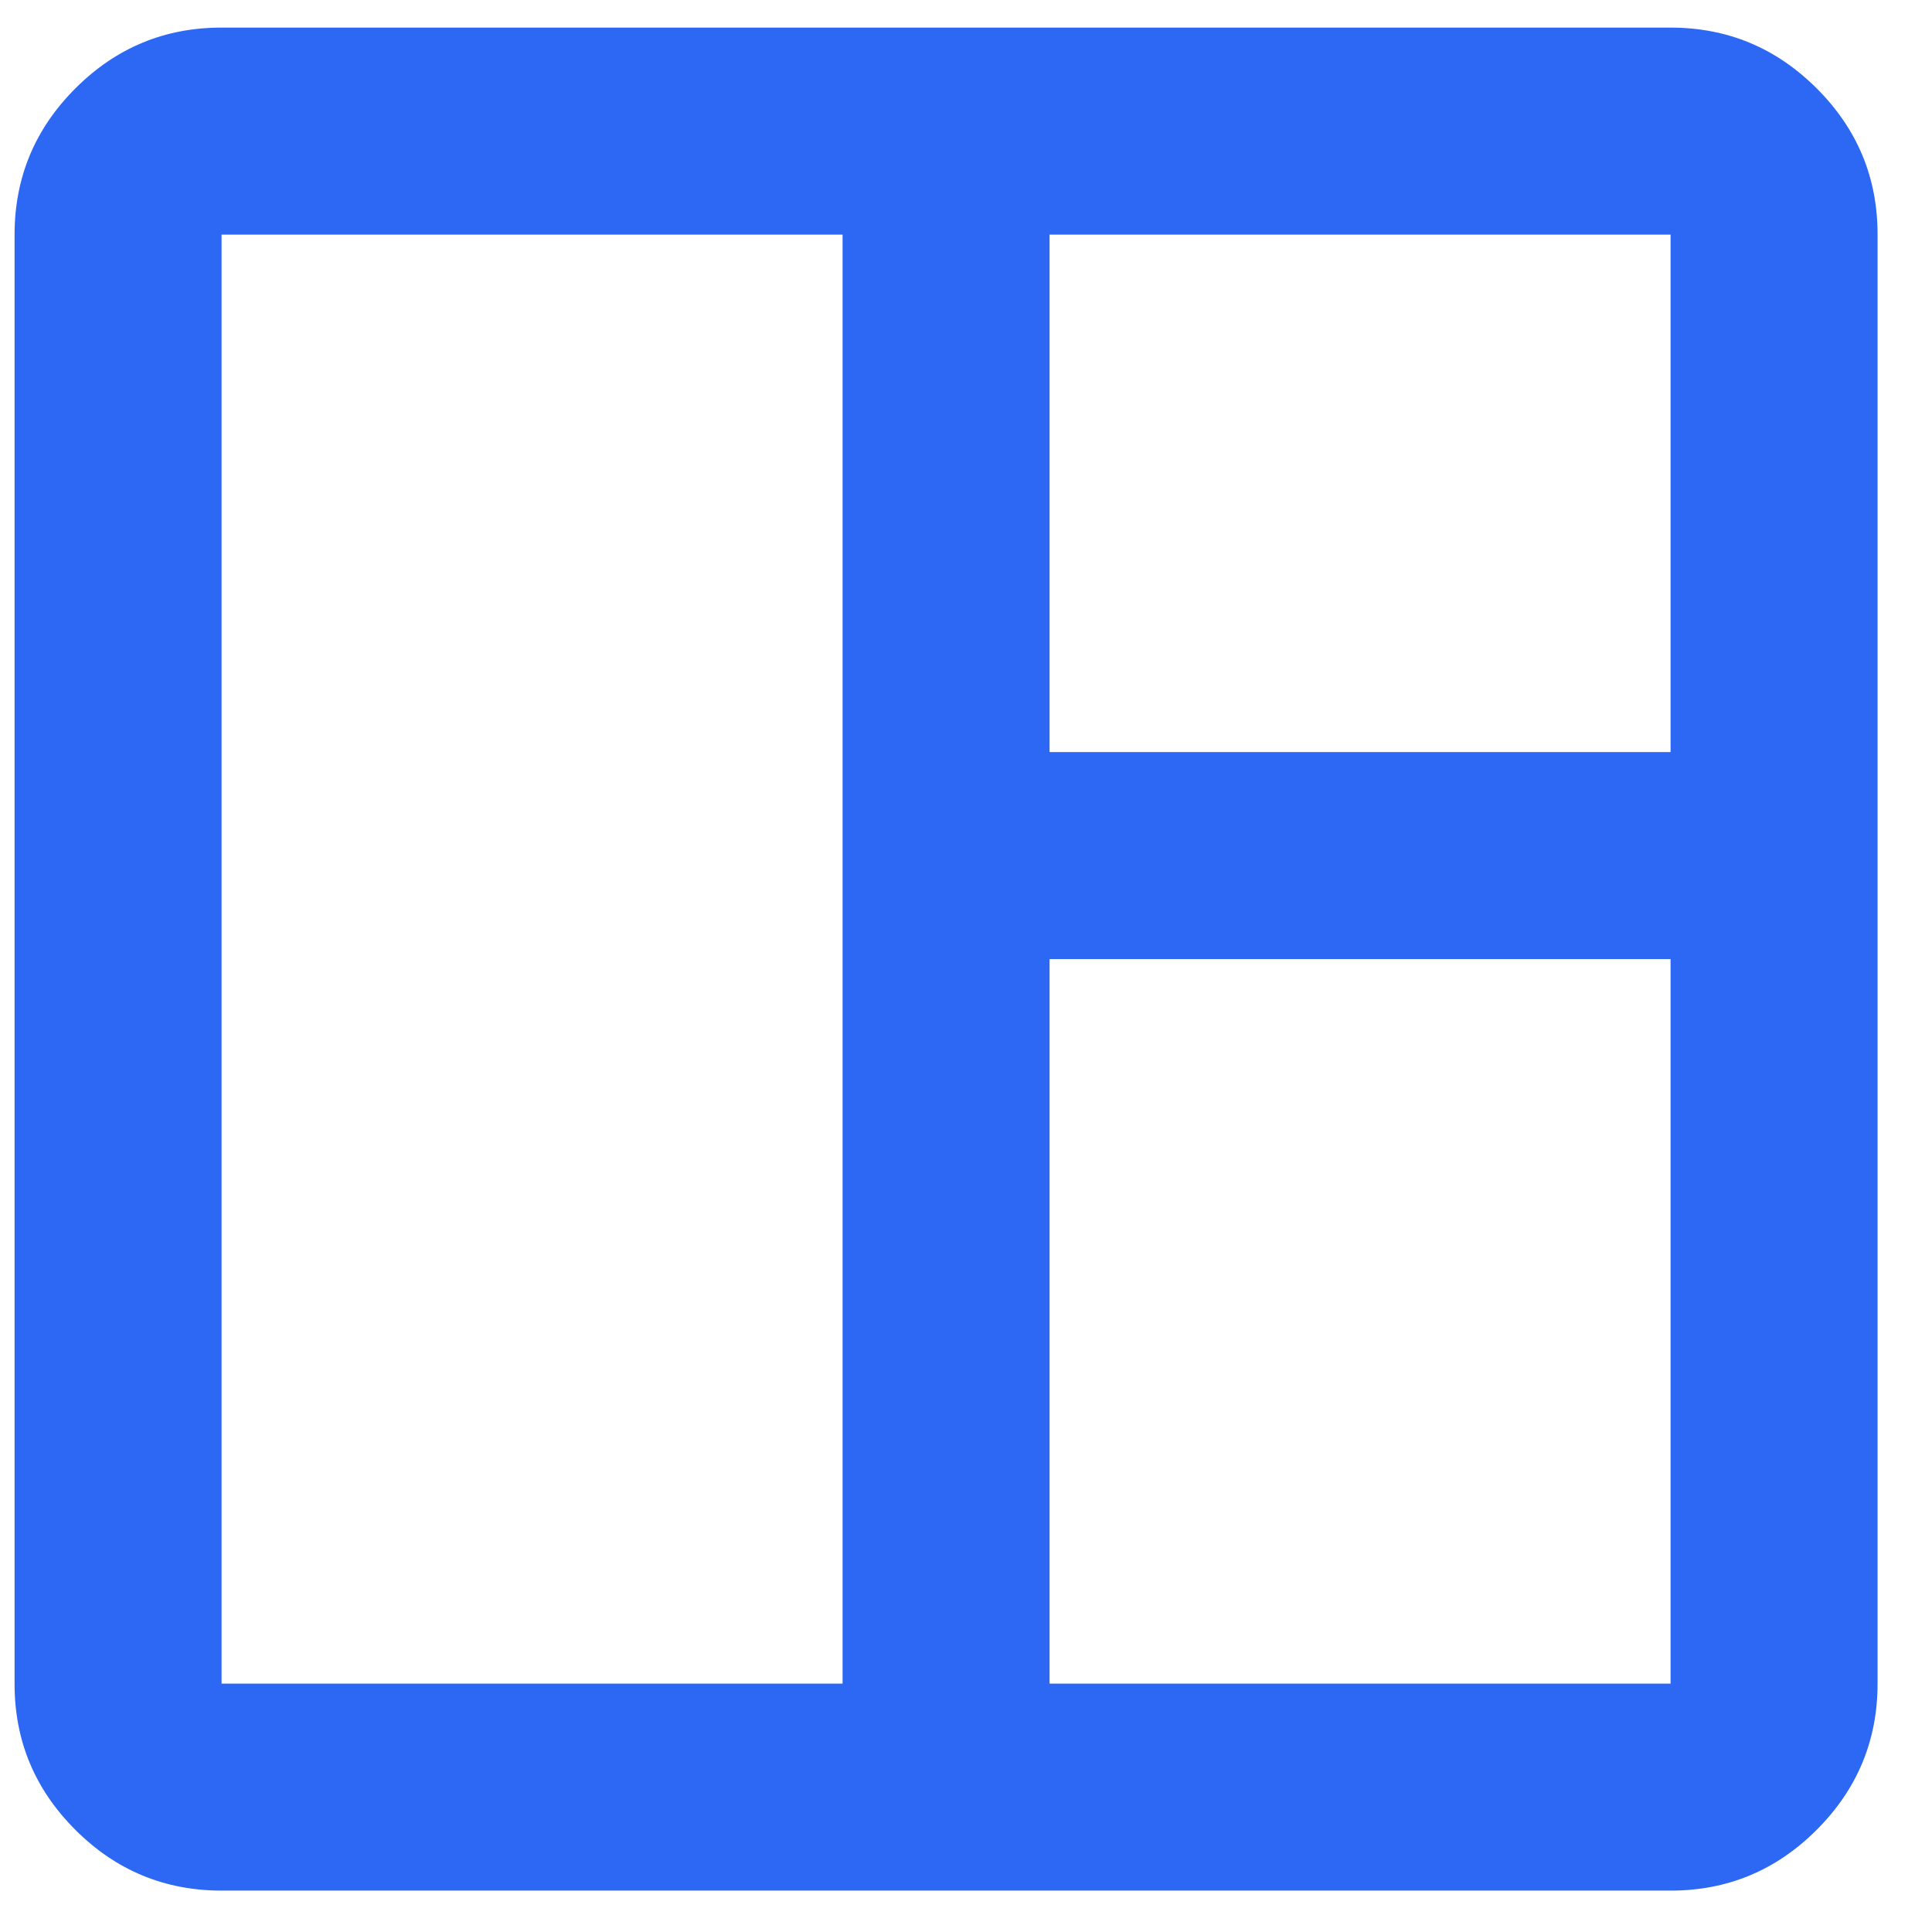
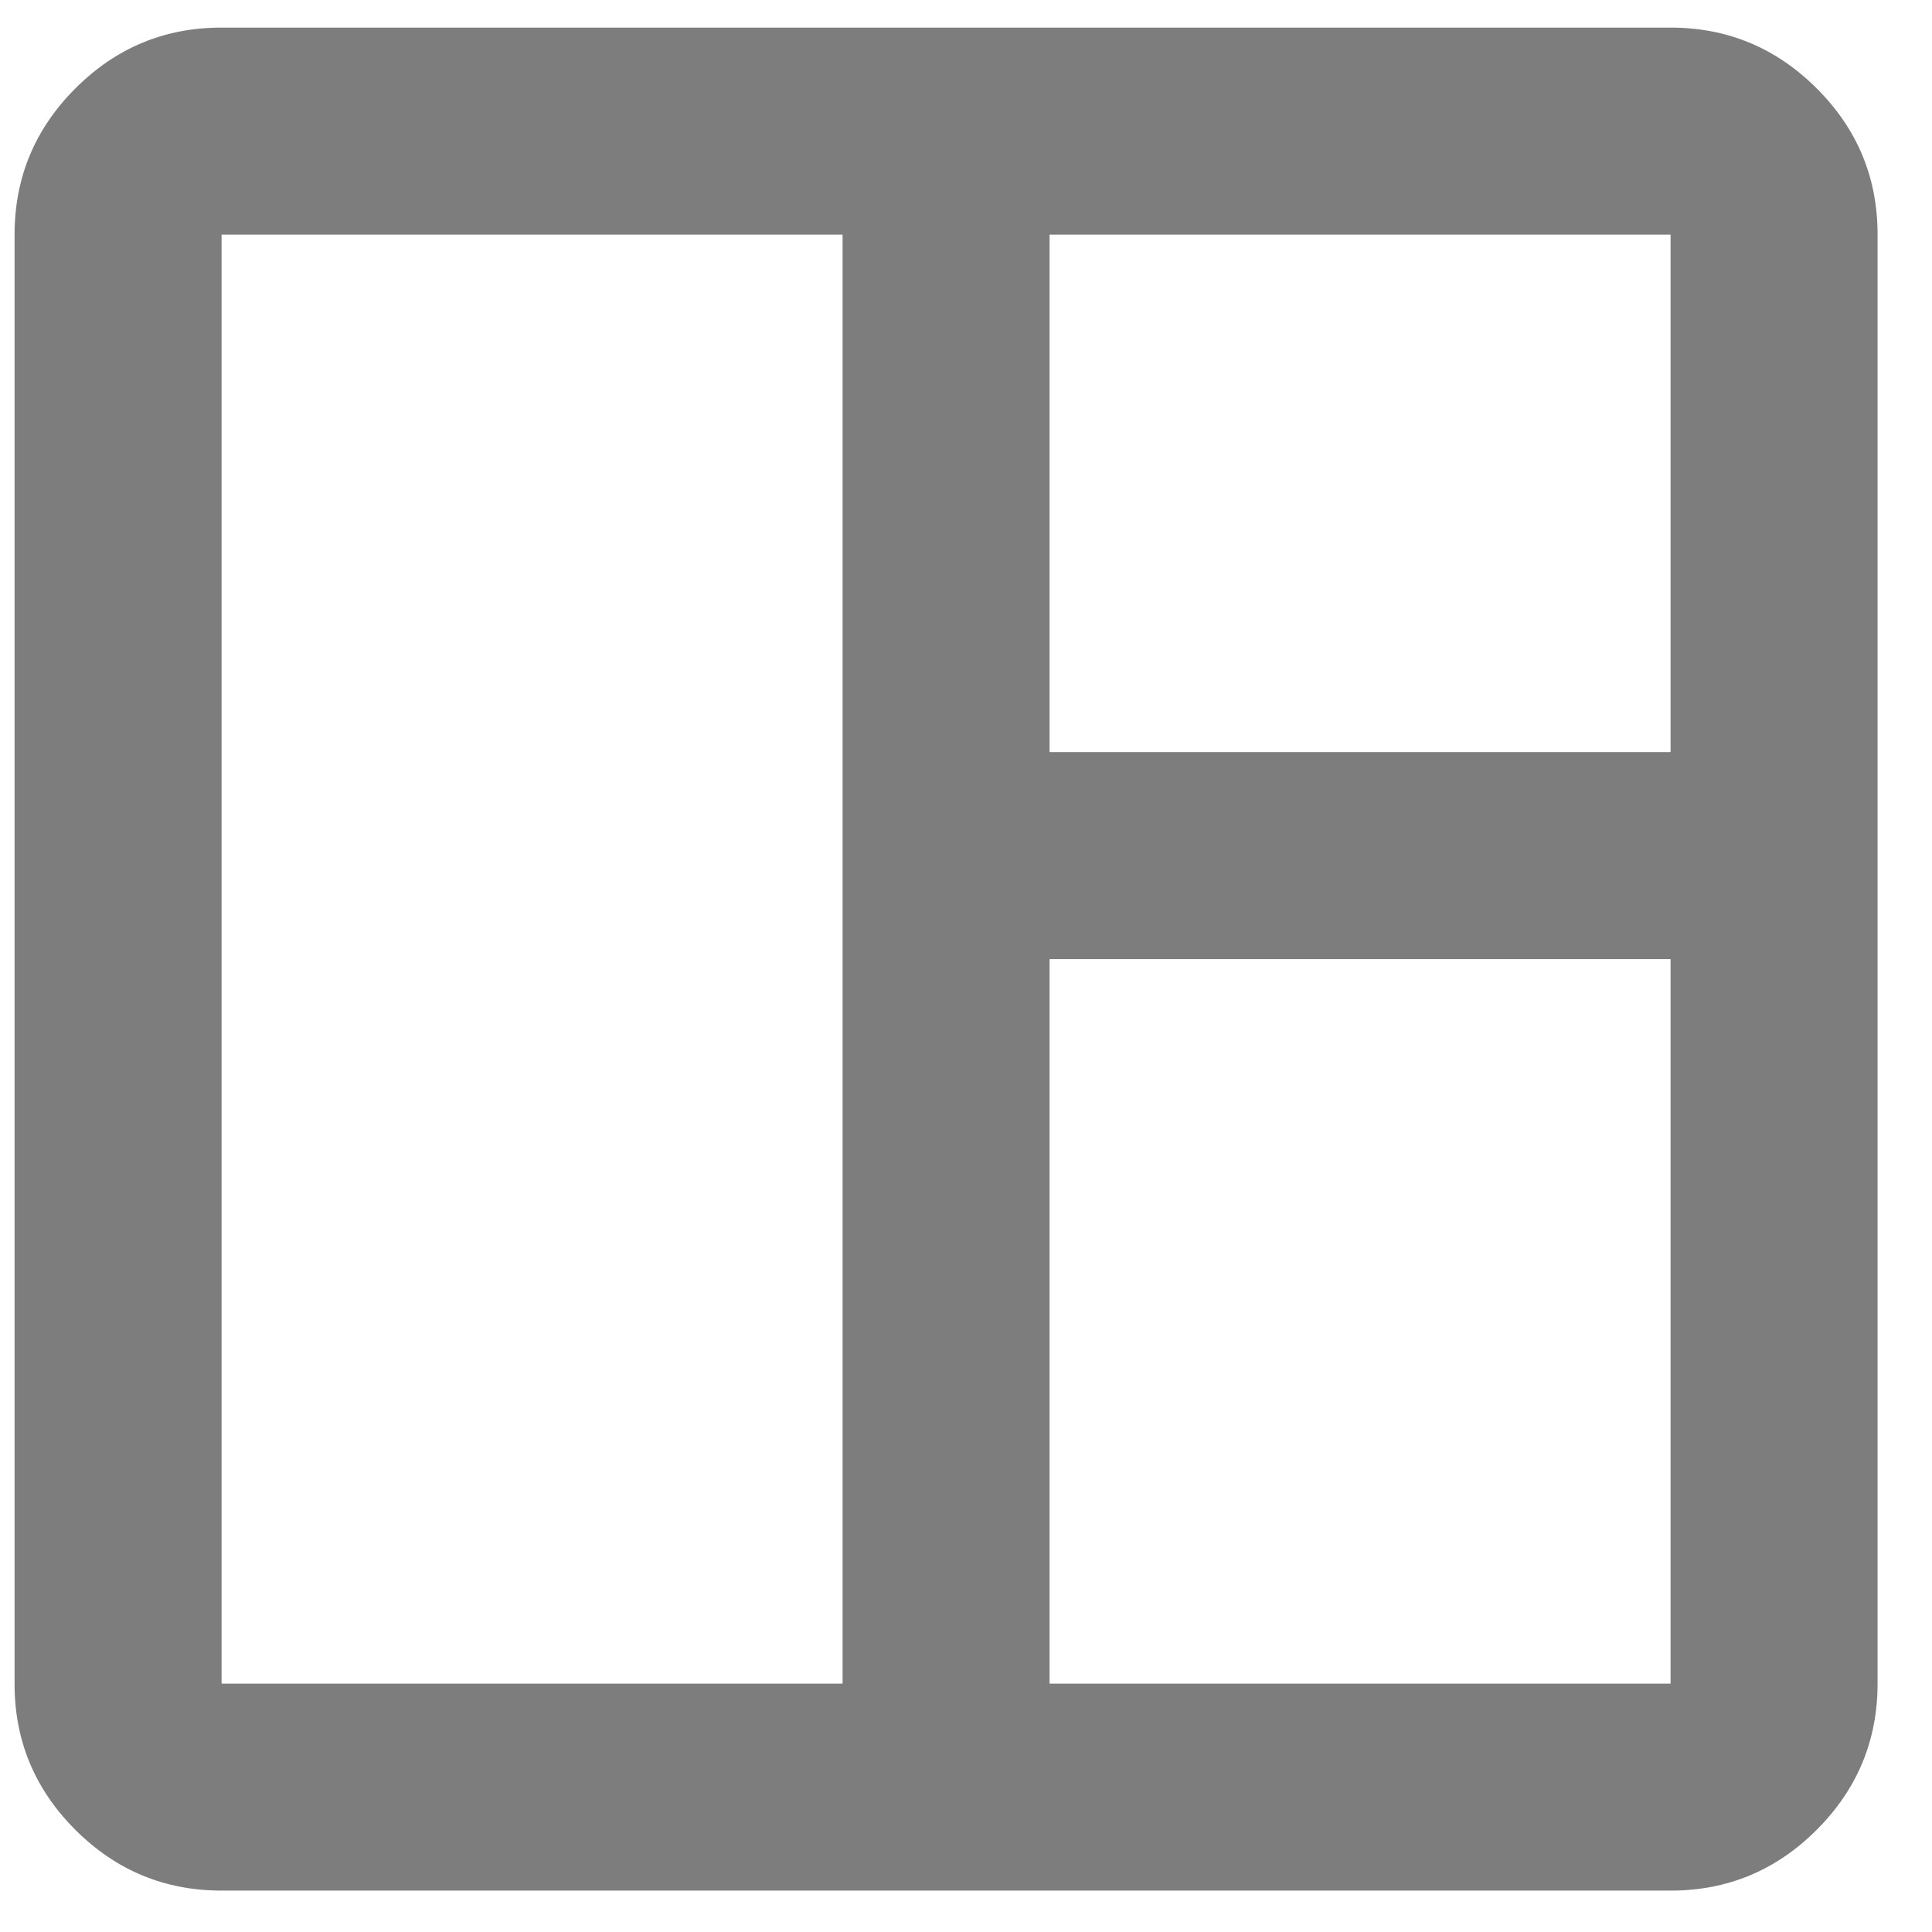
<svg xmlns="http://www.w3.org/2000/svg" width="35" height="35" viewBox="0 0 35 35" fill="none">
-   <path d="M4.014 34.25C2.982 34.25 2.099 33.883 1.364 33.148C0.629 32.413 0.262 31.53 0.264 30.5V4.25C0.264 3.219 0.631 2.336 1.366 1.601C2.101 0.866 2.984 0.499 4.014 0.5H30.264C31.295 0.5 32.178 0.868 32.913 1.603C33.648 2.337 34.015 3.22 34.014 4.25V30.5C34.014 31.531 33.646 32.414 32.911 33.149C32.176 33.884 31.294 34.251 30.264 34.25H4.014ZM4.014 30.5H15.264V4.25H4.014V30.5ZM19.014 30.5H30.264V17.375H19.014V30.5ZM19.014 13.625H30.264V4.25H19.014V13.625Z" fill="#2C68F3" />
+   <path d="M4.014 34.25C2.982 34.25 2.099 33.883 1.364 33.148C0.629 32.413 0.262 31.53 0.264 30.5V4.25C0.264 3.219 0.631 2.336 1.366 1.601C2.101 0.866 2.984 0.499 4.014 0.5H30.264C31.295 0.5 32.178 0.868 32.913 1.603C33.648 2.337 34.015 3.22 34.014 4.25V30.5C34.014 31.531 33.646 32.414 32.911 33.149C32.176 33.884 31.294 34.251 30.264 34.25H4.014ZM4.014 30.5H15.264V4.25H4.014V30.5ZM19.014 30.5H30.264V17.375H19.014V30.5ZM19.014 13.625H30.264V4.25H19.014V13.625Z" fill="#7D7D7D" />
</svg>
